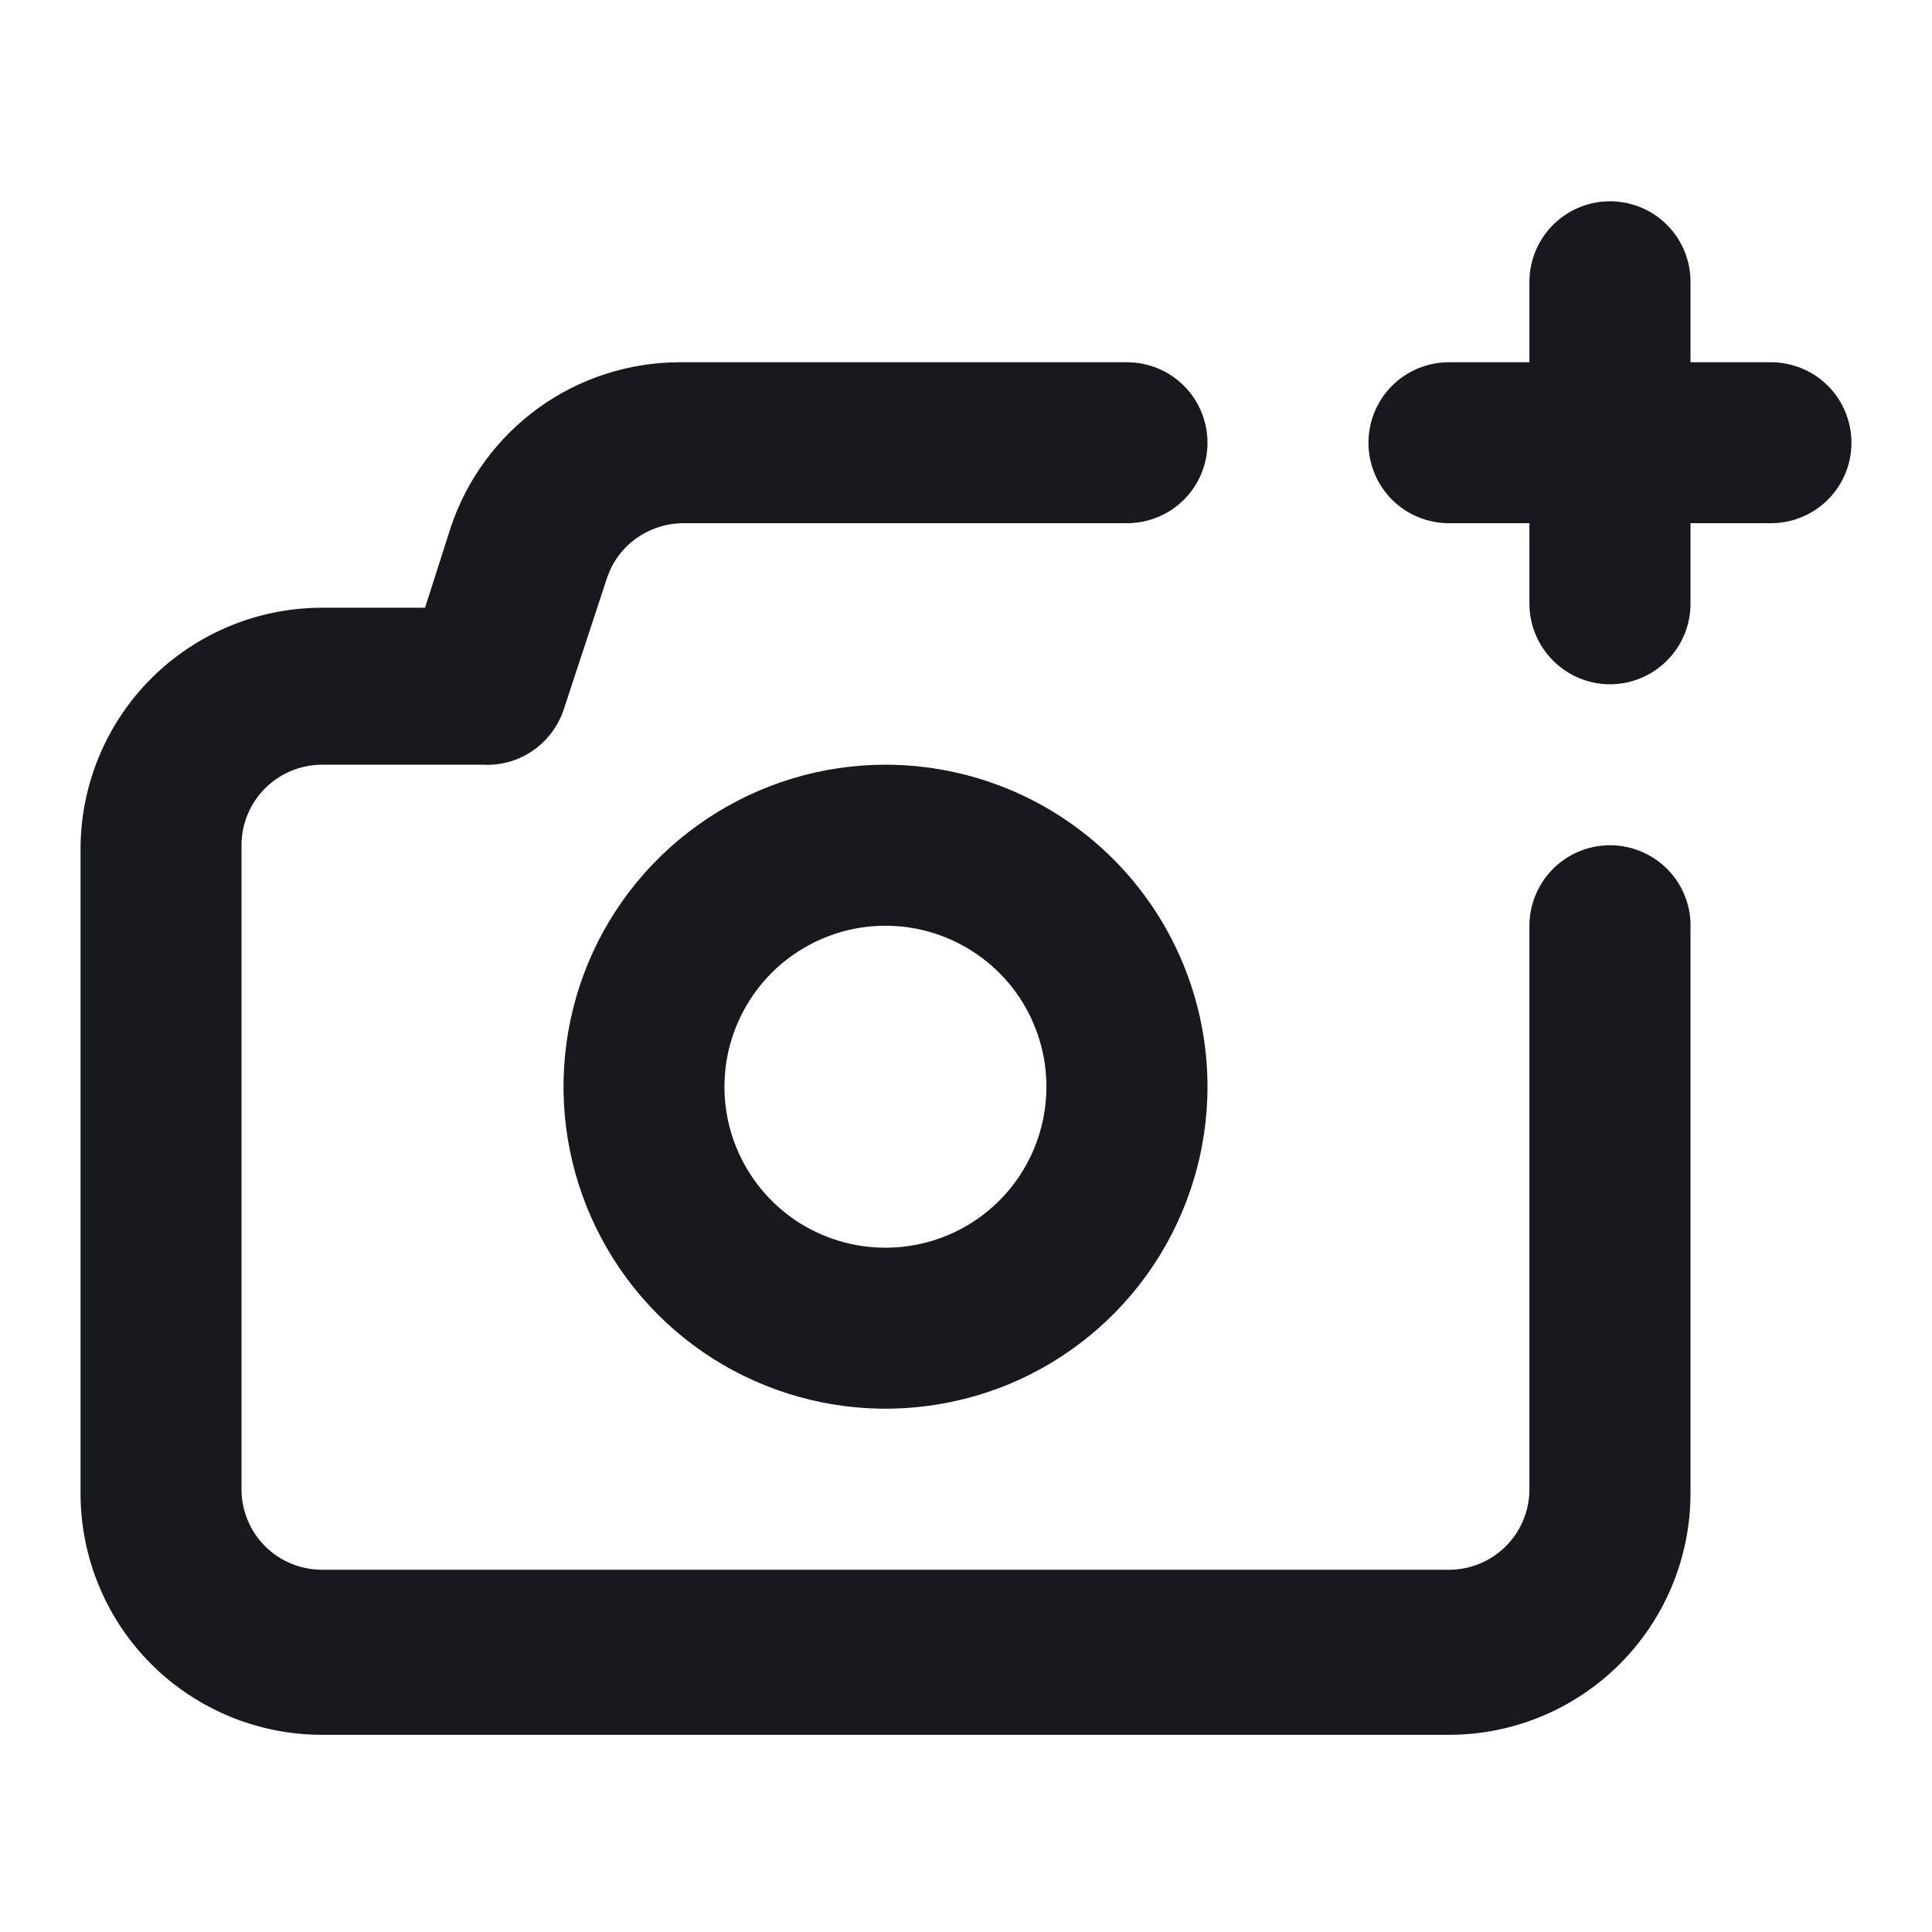
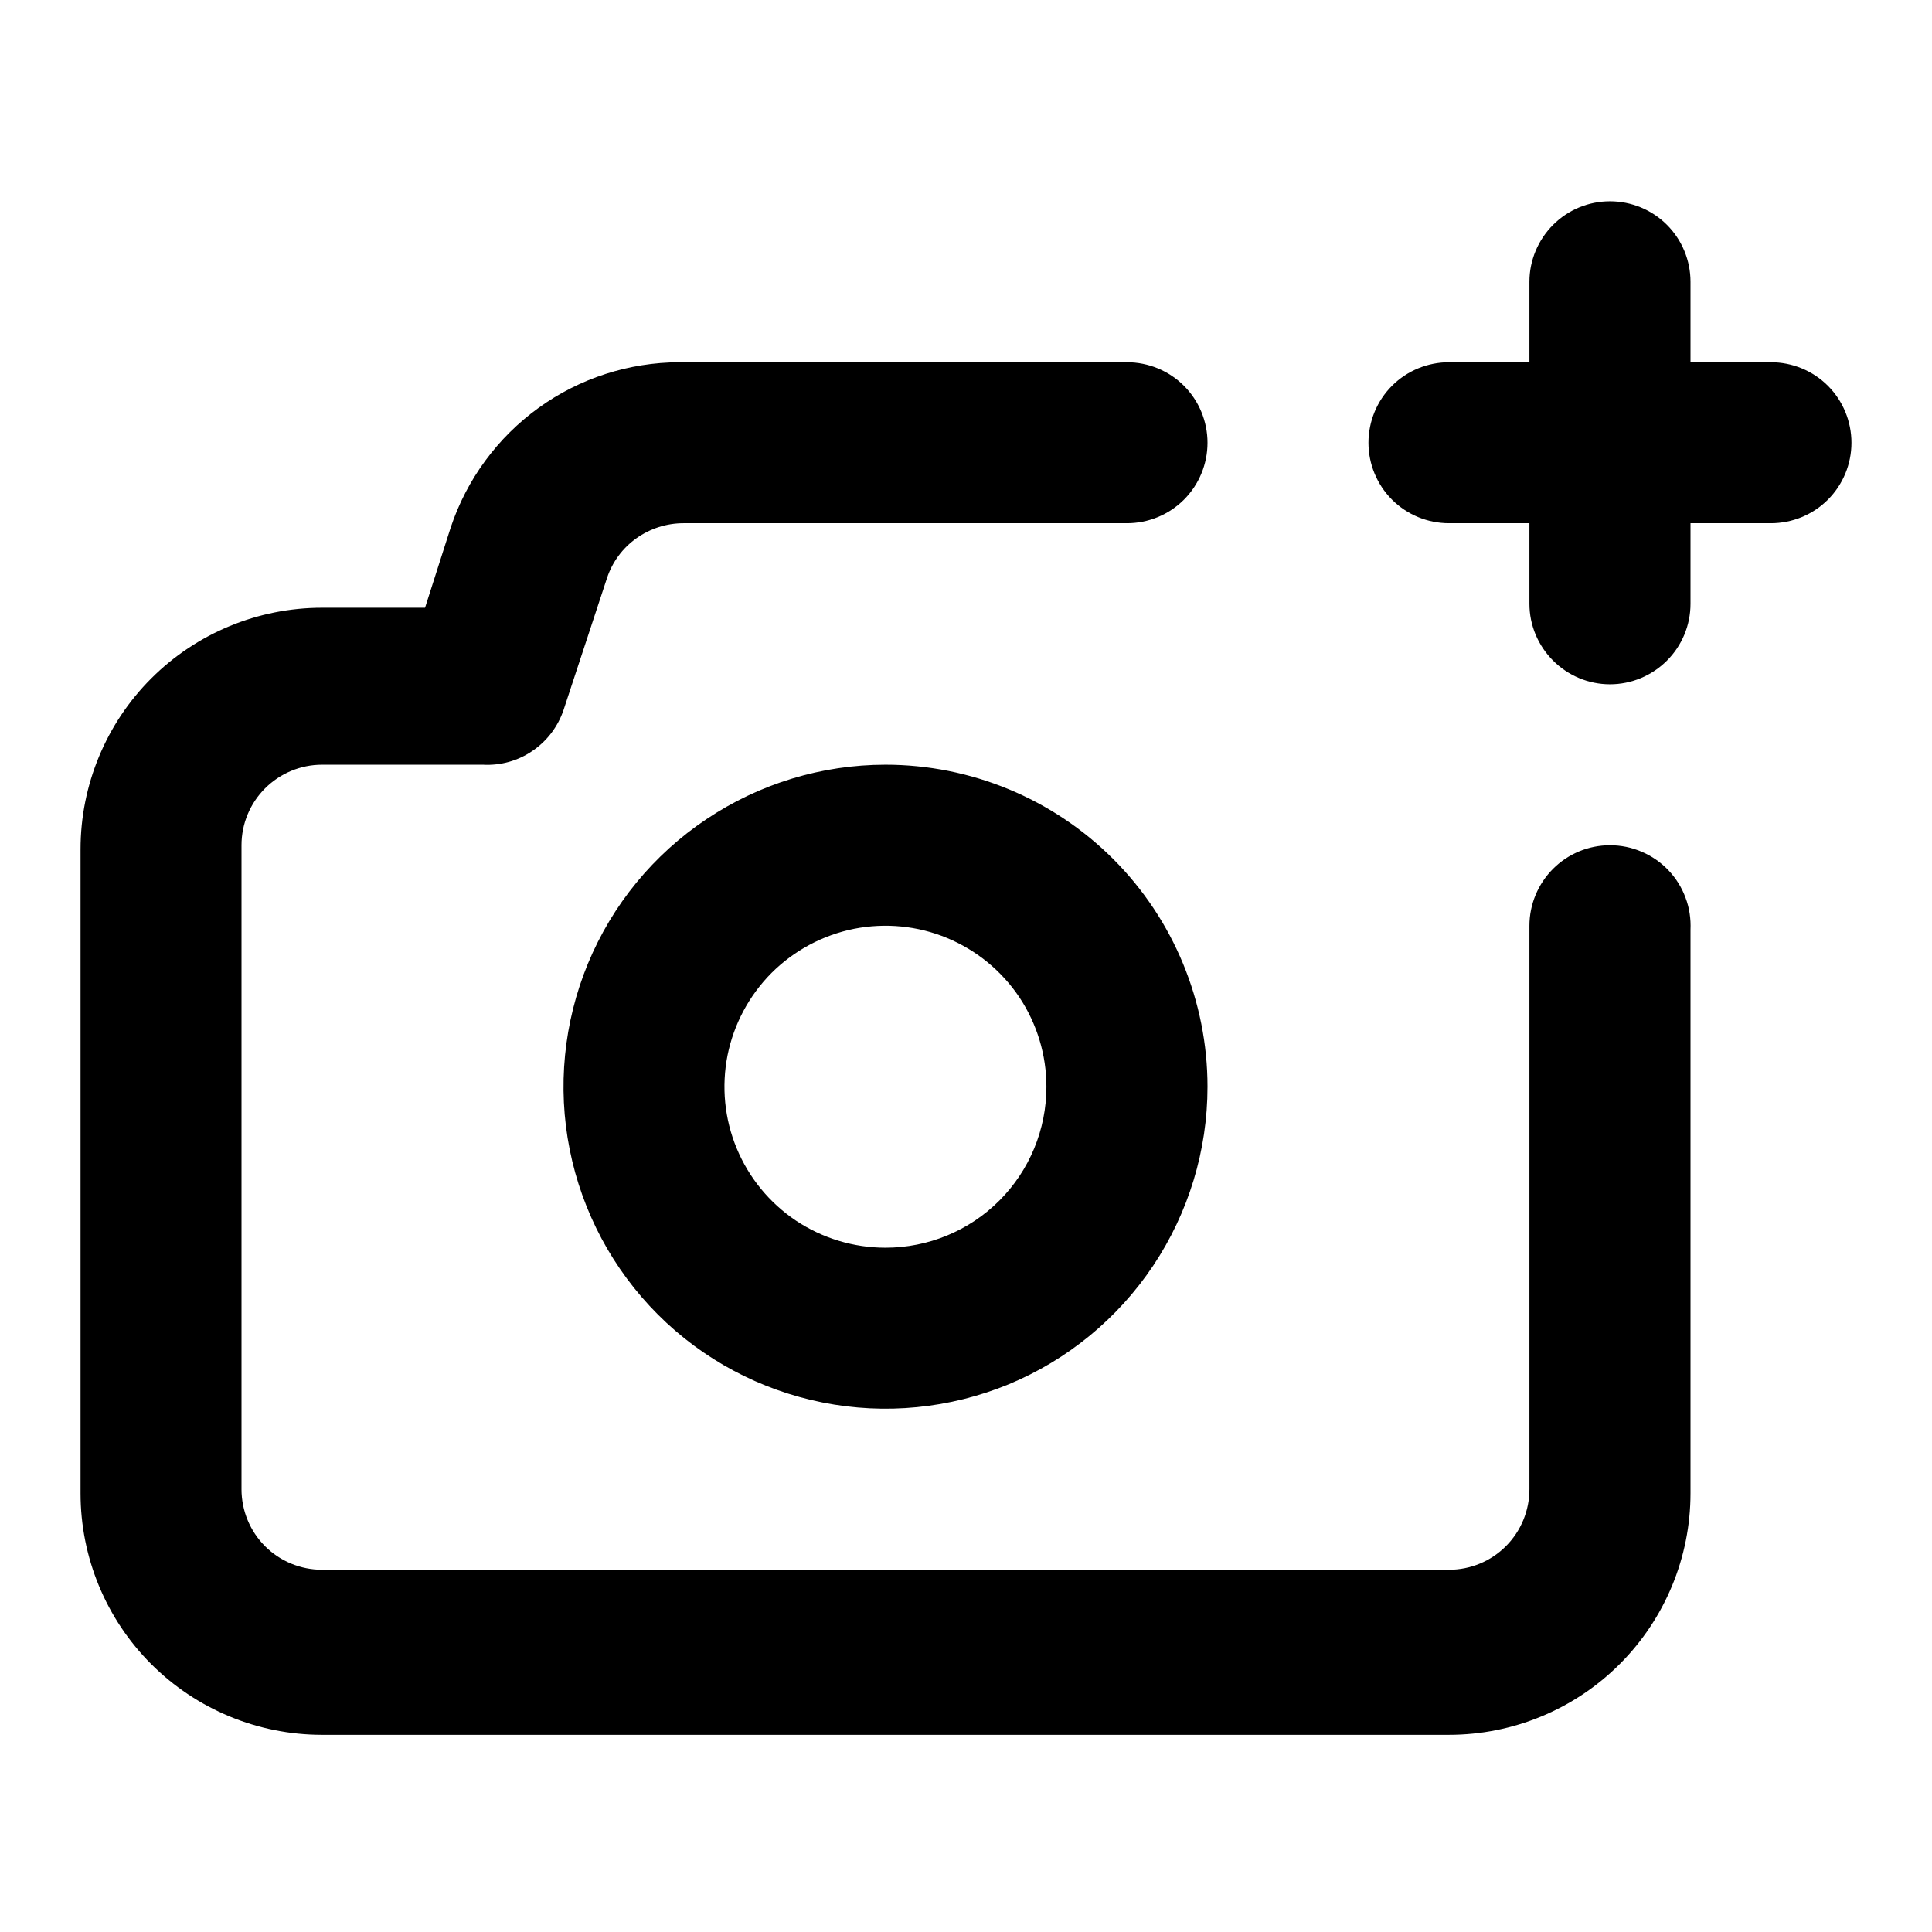
- <svg xmlns="http://www.w3.org/2000/svg" width="16" height="16" viewBox="0 0 16 16" fill="none">
-   <path d="M13.333 7C13.156 7 12.987 7.07 12.862 7.195C12.737 7.32 12.666 7.49 12.666 7.667V12.333C12.666 12.51 12.596 12.68 12.471 12.805C12.346 12.93 12.177 13 12 13H2.667C2.49 13 2.32 12.93 2.195 12.805C2.07 12.68 2 12.51 2 12.333V7C2 6.823 2.07 6.654 2.195 6.529C2.32 6.404 2.49 6.333 2.667 6.333H4C4.145 6.341 4.289 6.301 4.409 6.219C4.53 6.137 4.62 6.018 4.667 5.88L5.027 4.787C5.071 4.654 5.156 4.539 5.27 4.458C5.384 4.377 5.52 4.333 5.66 4.333H9.333C9.51 4.333 9.68 4.263 9.805 4.138C9.93 4.013 10 3.843 10 3.667C10 3.49 9.93 3.32 9.805 3.195C9.68 3.07 9.51 3 9.333 3H5.627C5.208 3.001 4.799 3.133 4.46 3.378C4.12 3.624 3.866 3.969 3.733 4.367L3.52 5.033H2.667C2.136 5.033 1.627 5.244 1.252 5.619C0.877 5.994 0.667 6.503 0.667 7.033V12.367C0.667 12.897 0.877 13.406 1.252 13.781C1.627 14.156 2.136 14.367 2.667 14.367H12C12.53 14.367 13.039 14.156 13.414 13.781C13.789 13.406 14 12.897 14 12.367V7.7C14.004 7.61 13.991 7.519 13.959 7.435C13.928 7.35 13.879 7.272 13.817 7.207C13.754 7.141 13.679 7.089 13.596 7.054C13.513 7.018 13.424 7 13.333 7ZM7.333 6.333C6.806 6.333 6.29 6.49 5.852 6.783C5.413 7.076 5.071 7.492 4.869 7.98C4.668 8.467 4.615 9.003 4.718 9.52C4.821 10.037 5.075 10.513 5.448 10.886C5.82 11.259 6.296 11.512 6.813 11.615C7.33 11.718 7.866 11.665 8.354 11.464C8.841 11.262 9.257 10.92 9.55 10.482C9.843 10.043 10 9.527 10 9C10 8.293 9.719 7.614 9.219 7.114C8.719 6.614 8.04 6.333 7.333 6.333ZM7.333 10.333C7.069 10.333 6.812 10.255 6.592 10.109C6.373 9.962 6.202 9.754 6.101 9.51C6 9.267 5.974 8.999 6.025 8.74C6.077 8.481 6.204 8.244 6.39 8.057C6.577 7.871 6.814 7.744 7.073 7.692C7.332 7.641 7.6 7.667 7.843 7.768C8.087 7.869 8.295 8.04 8.442 8.259C8.588 8.479 8.666 8.736 8.666 9C8.666 9.354 8.526 9.693 8.276 9.943C8.026 10.193 7.687 10.333 7.333 10.333ZM14.666 3H14V2.333C14 2.157 13.93 1.987 13.805 1.862C13.68 1.737 13.51 1.667 13.333 1.667C13.156 1.667 12.987 1.737 12.862 1.862C12.737 1.987 12.666 2.157 12.666 2.333V3H12C11.823 3 11.653 3.07 11.528 3.195C11.403 3.32 11.333 3.49 11.333 3.667C11.333 3.843 11.403 4.013 11.528 4.138C11.653 4.263 11.823 4.333 12 4.333H12.666V5C12.666 5.177 12.737 5.346 12.862 5.471C12.987 5.596 13.156 5.667 13.333 5.667C13.51 5.667 13.68 5.596 13.805 5.471C13.93 5.346 14 5.177 14 5V4.333H14.666C14.843 4.333 15.013 4.263 15.138 4.138C15.263 4.013 15.333 3.843 15.333 3.667C15.333 3.49 15.263 3.32 15.138 3.195C15.013 3.07 14.843 3 14.666 3Z" fill="#18191F" />
+ <svg xmlns="http://www.w3.org/2000/svg" width="16" height="16" viewBox="0 0 16 16" fill="current">
+   <path d="M13.333 7C13.156 7 12.987 7.07 12.862 7.195C12.737 7.32 12.666 7.49 12.666 7.667V12.333C12.666 12.51 12.596 12.68 12.471 12.805C12.346 12.93 12.177 13 12 13H2.667C2.49 13 2.32 12.93 2.195 12.805C2.07 12.68 2 12.51 2 12.333V7C2 6.823 2.07 6.654 2.195 6.529C2.32 6.404 2.49 6.333 2.667 6.333H4C4.145 6.341 4.289 6.301 4.409 6.219C4.53 6.137 4.62 6.018 4.667 5.88L5.027 4.787C5.071 4.654 5.156 4.539 5.27 4.458C5.384 4.377 5.52 4.333 5.66 4.333H9.333C9.51 4.333 9.68 4.263 9.805 4.138C9.93 4.013 10 3.843 10 3.667C10 3.49 9.93 3.32 9.805 3.195C9.68 3.07 9.51 3 9.333 3H5.627C5.208 3.001 4.799 3.133 4.46 3.378C4.12 3.624 3.866 3.969 3.733 4.367L3.52 5.033H2.667C2.136 5.033 1.627 5.244 1.252 5.619C0.877 5.994 0.667 6.503 0.667 7.033V12.367C0.667 12.897 0.877 13.406 1.252 13.781C1.627 14.156 2.136 14.367 2.667 14.367H12C12.53 14.367 13.039 14.156 13.414 13.781C13.789 13.406 14 12.897 14 12.367V7.7C14.004 7.61 13.991 7.519 13.959 7.435C13.928 7.35 13.879 7.272 13.817 7.207C13.754 7.141 13.679 7.089 13.596 7.054C13.513 7.018 13.424 7 13.333 7ZM7.333 6.333C6.806 6.333 6.29 6.49 5.852 6.783C5.413 7.076 5.071 7.492 4.869 7.98C4.668 8.467 4.615 9.003 4.718 9.52C4.821 10.037 5.075 10.513 5.448 10.886C5.82 11.259 6.296 11.512 6.813 11.615C7.33 11.718 7.866 11.665 8.354 11.464C8.841 11.262 9.257 10.92 9.55 10.482C9.843 10.043 10 9.527 10 9C10 8.293 9.719 7.614 9.219 7.114C8.719 6.614 8.04 6.333 7.333 6.333ZM7.333 10.333C7.069 10.333 6.812 10.255 6.592 10.109C6.373 9.962 6.202 9.754 6.101 9.51C6 9.267 5.974 8.999 6.025 8.74C6.077 8.481 6.204 8.244 6.39 8.057C6.577 7.871 6.814 7.744 7.073 7.692C7.332 7.641 7.6 7.667 7.843 7.768C8.087 7.869 8.295 8.04 8.442 8.259C8.588 8.479 8.666 8.736 8.666 9C8.666 9.354 8.526 9.693 8.276 9.943C8.026 10.193 7.687 10.333 7.333 10.333ZM14.666 3H14V2.333C14 2.157 13.93 1.987 13.805 1.862C13.68 1.737 13.51 1.667 13.333 1.667C13.156 1.667 12.987 1.737 12.862 1.862C12.737 1.987 12.666 2.157 12.666 2.333V3H12C11.823 3 11.653 3.07 11.528 3.195C11.403 3.32 11.333 3.49 11.333 3.667C11.333 3.843 11.403 4.013 11.528 4.138C11.653 4.263 11.823 4.333 12 4.333H12.666V5C12.666 5.177 12.737 5.346 12.862 5.471C12.987 5.596 13.156 5.667 13.333 5.667C13.51 5.667 13.68 5.596 13.805 5.471C13.93 5.346 14 5.177 14 5V4.333H14.666C14.843 4.333 15.013 4.263 15.138 4.138C15.263 4.013 15.333 3.843 15.333 3.667C15.333 3.49 15.263 3.32 15.138 3.195C15.013 3.07 14.843 3 14.666 3Z" fill="current" />
</svg>
